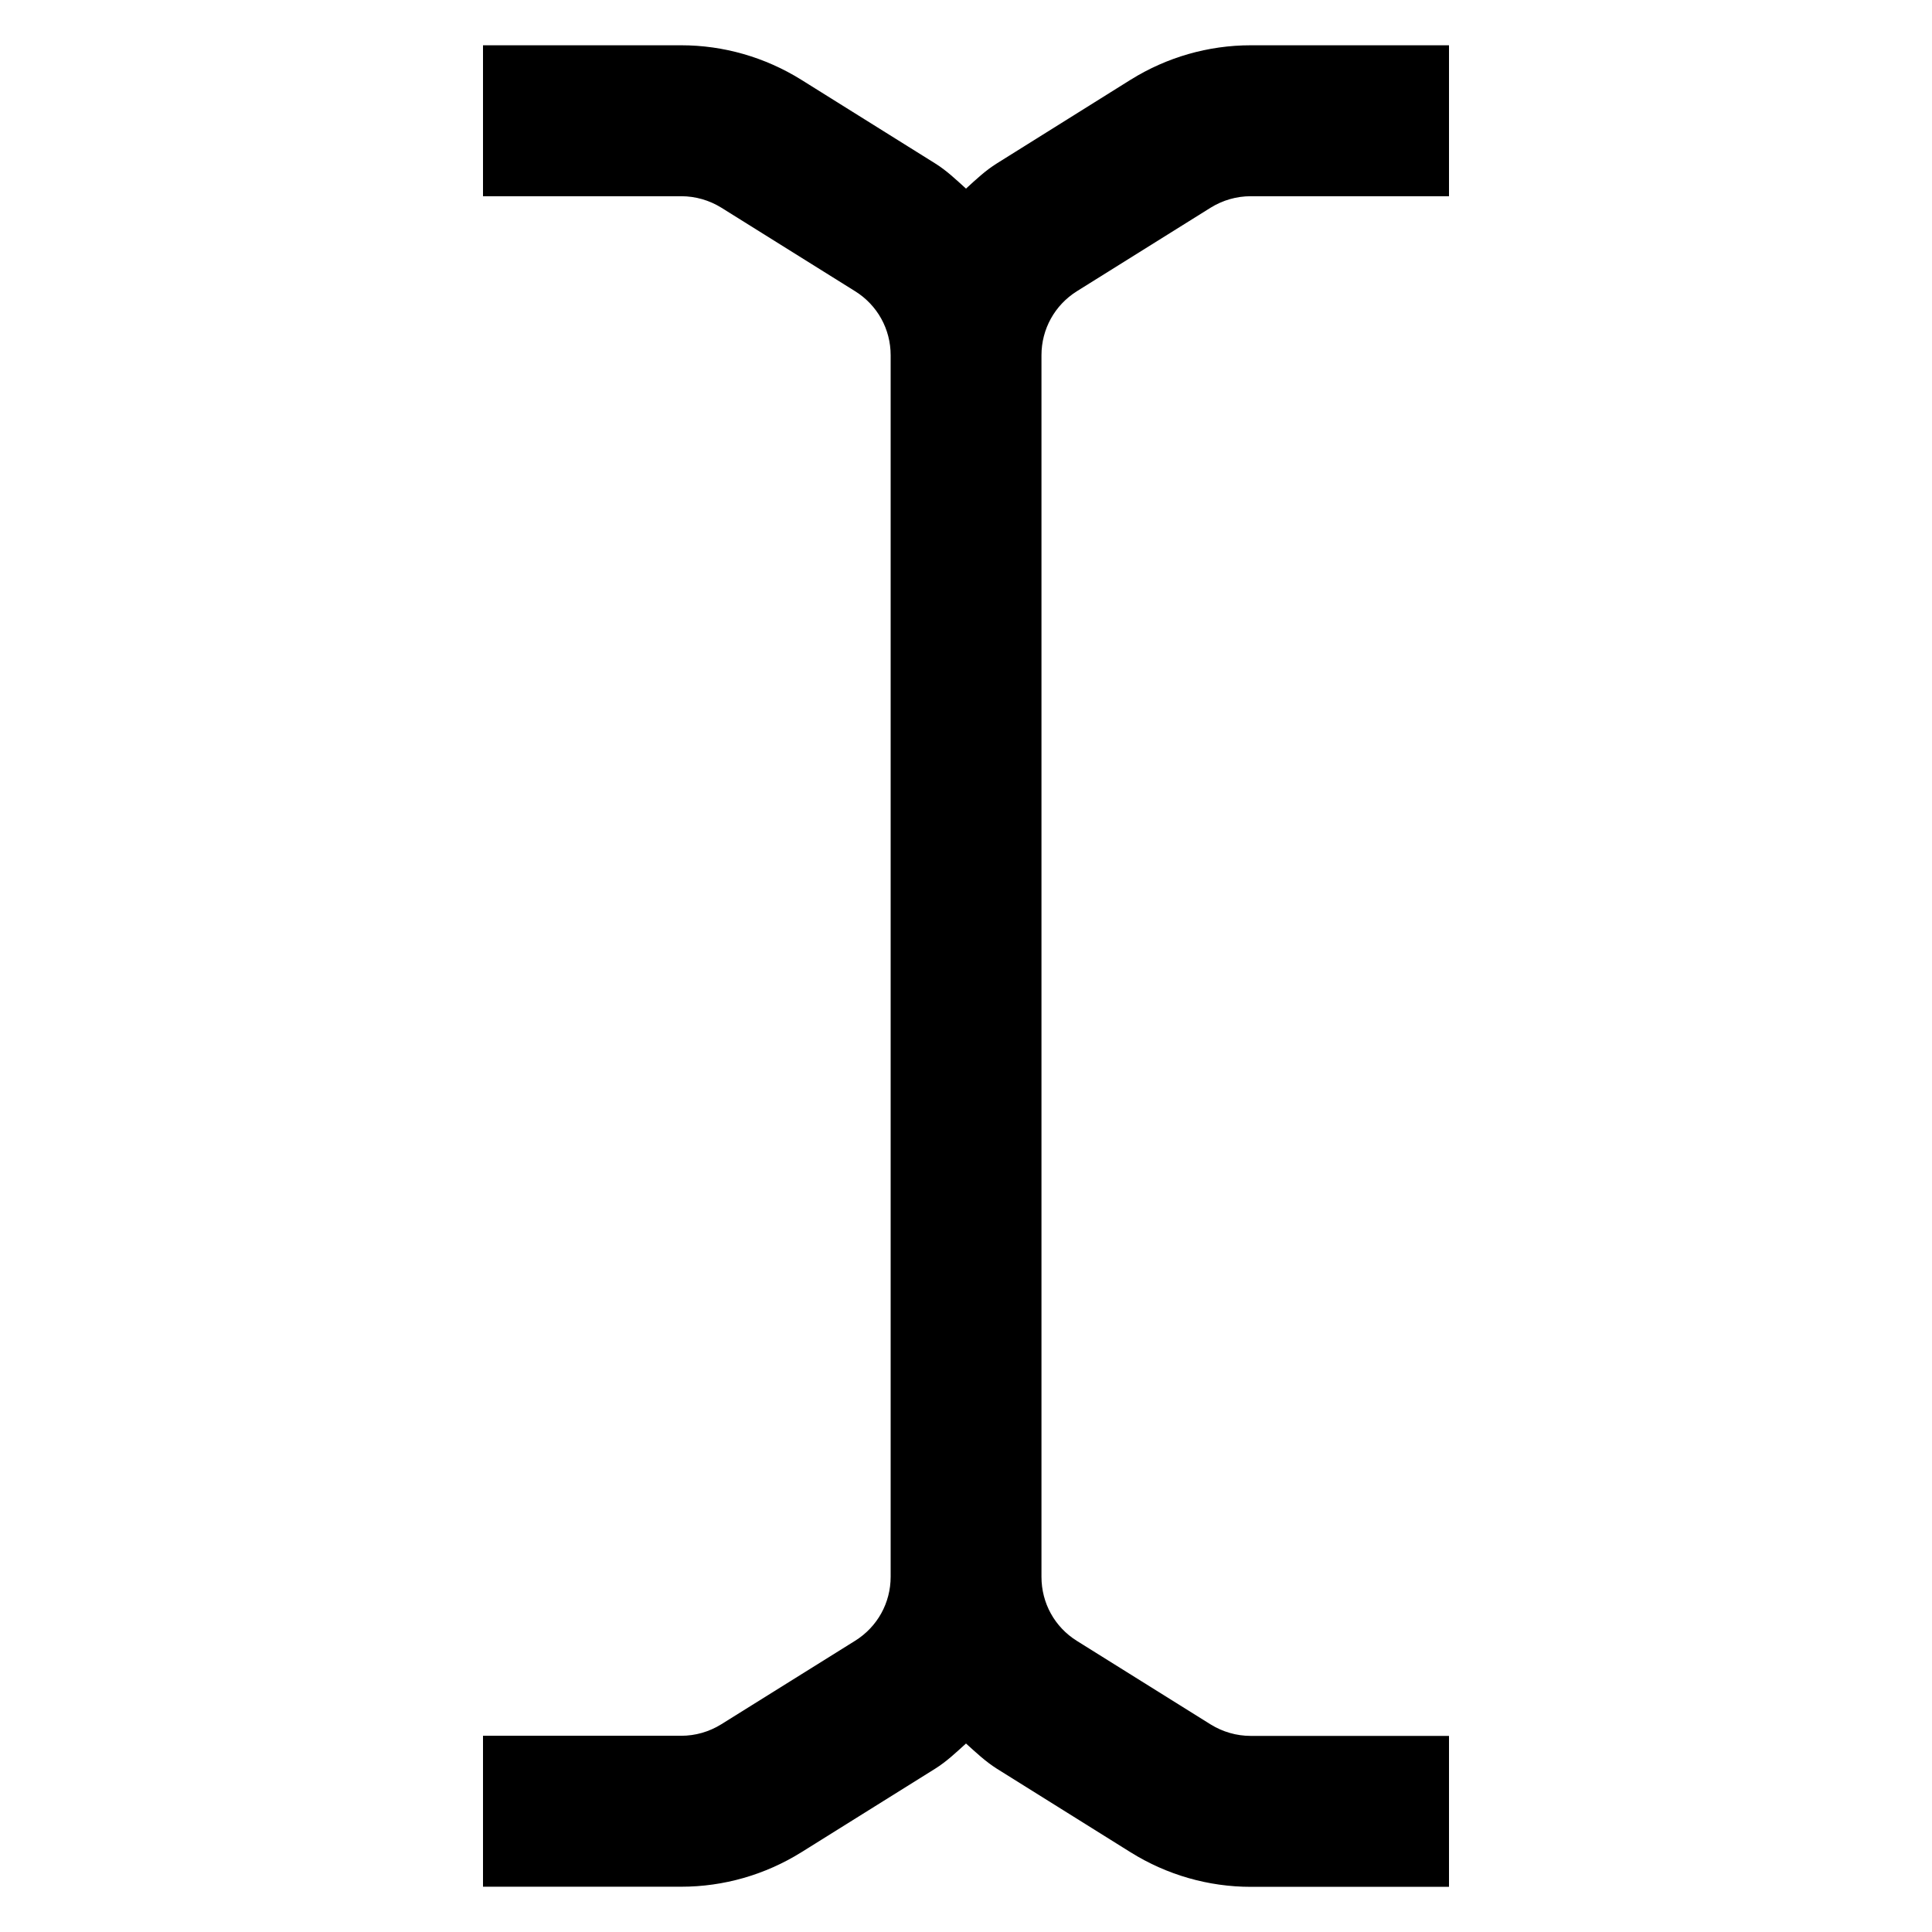
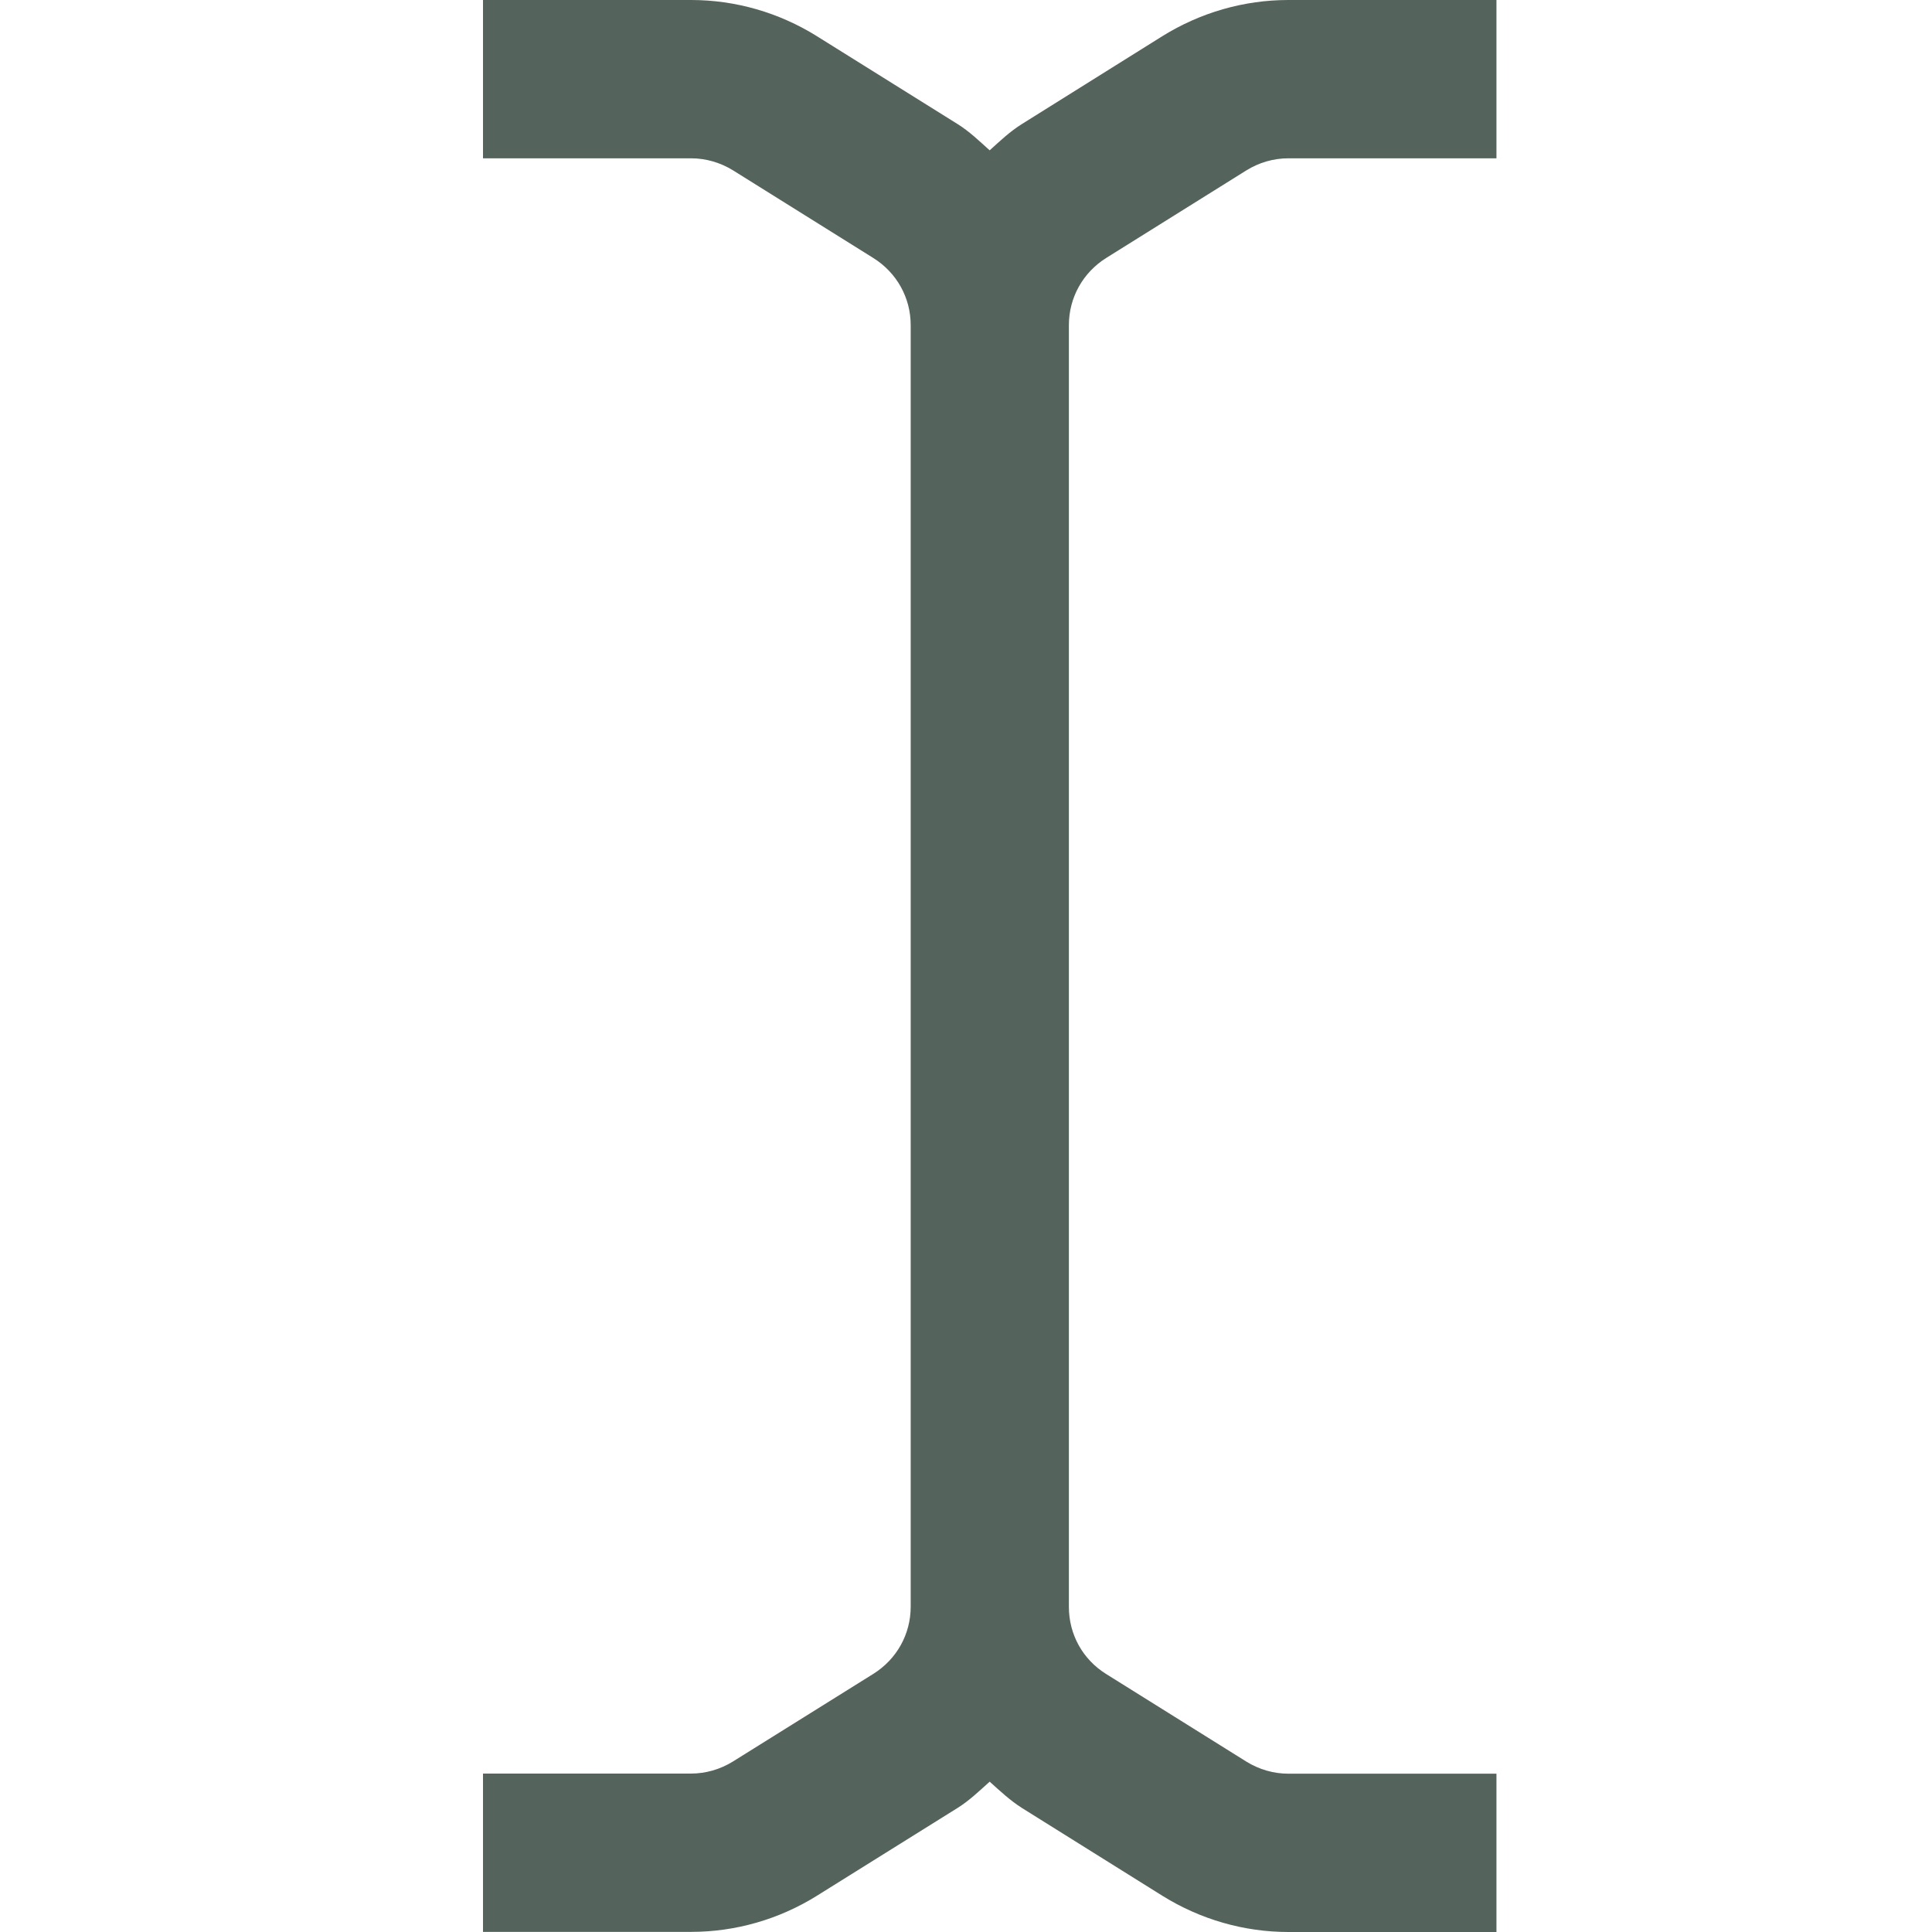
<svg xmlns="http://www.w3.org/2000/svg" width="16" height="16" viewBox="0 0 16 16" fill="none">
-   <path d="M8.625 2.942C8.625 2.725 8.735 2.527 8.918 2.412L10.026 1.72C10.126 1.658 10.24 1.625 10.358 1.625H12V0.375H10.358C10.006 0.375 9.663 0.474 9.364 0.66L8.256 1.353C8.161 1.412 8.081 1.488 8 1.562C7.918 1.488 7.839 1.412 7.744 1.353L6.635 0.66C6.336 0.474 5.993 0.375 5.642 0.375H4V1.625H5.642C5.759 1.625 5.874 1.658 5.974 1.72L7.082 2.412C7.266 2.527 7.376 2.725 7.376 2.942V8V13.058C7.376 13.275 7.266 13.473 7.082 13.588L5.973 14.28C5.873 14.342 5.759 14.375 5.641 14.375H4V15.625H5.642C5.994 15.625 6.337 15.526 6.636 15.34L7.744 14.648C7.84 14.588 7.919 14.512 8 14.439C8.081 14.512 8.161 14.588 8.256 14.648L9.365 15.341C9.664 15.527 10.007 15.626 10.359 15.626H12V14.376H10.358C10.241 14.376 10.126 14.343 10.026 14.281L8.918 13.589C8.734 13.474 8.625 13.276 8.625 13.059V8V2.942Z" fill="black" />
+   <path d="M8.852 2.693C8.852 2.465 8.968 2.258 9.16 2.137L10.322 1.411C10.427 1.346 10.546 1.311 10.67 1.311H12.393V0H10.67C10.301 0 9.941 0.104 9.627 0.299L8.465 1.026C8.365 1.088 8.281 1.168 8.196 1.245C8.11 1.168 8.028 1.088 7.928 1.026L6.764 0.299C6.451 0.104 6.091 0 5.723 0H4V1.311H5.723C5.845 1.311 5.966 1.346 6.071 1.411L7.233 2.137C7.426 2.258 7.542 2.465 7.542 2.693V7.999V13.306C7.542 13.534 7.426 13.741 7.233 13.862L6.07 14.588C5.965 14.653 5.845 14.688 5.722 14.688H4V15.999H5.723C6.092 15.999 6.452 15.895 6.765 15.7L7.928 14.974C8.029 14.911 8.111 14.831 8.196 14.755C8.281 14.831 8.365 14.911 8.465 14.974L9.628 15.701C9.942 15.896 10.302 16 10.671 16H12.393V14.689H10.67C10.547 14.689 10.427 14.654 10.322 14.589L9.16 13.863C8.966 13.742 8.852 13.535 8.852 13.307V7.999V2.693Z" fill="#54635B" />
</svg>
